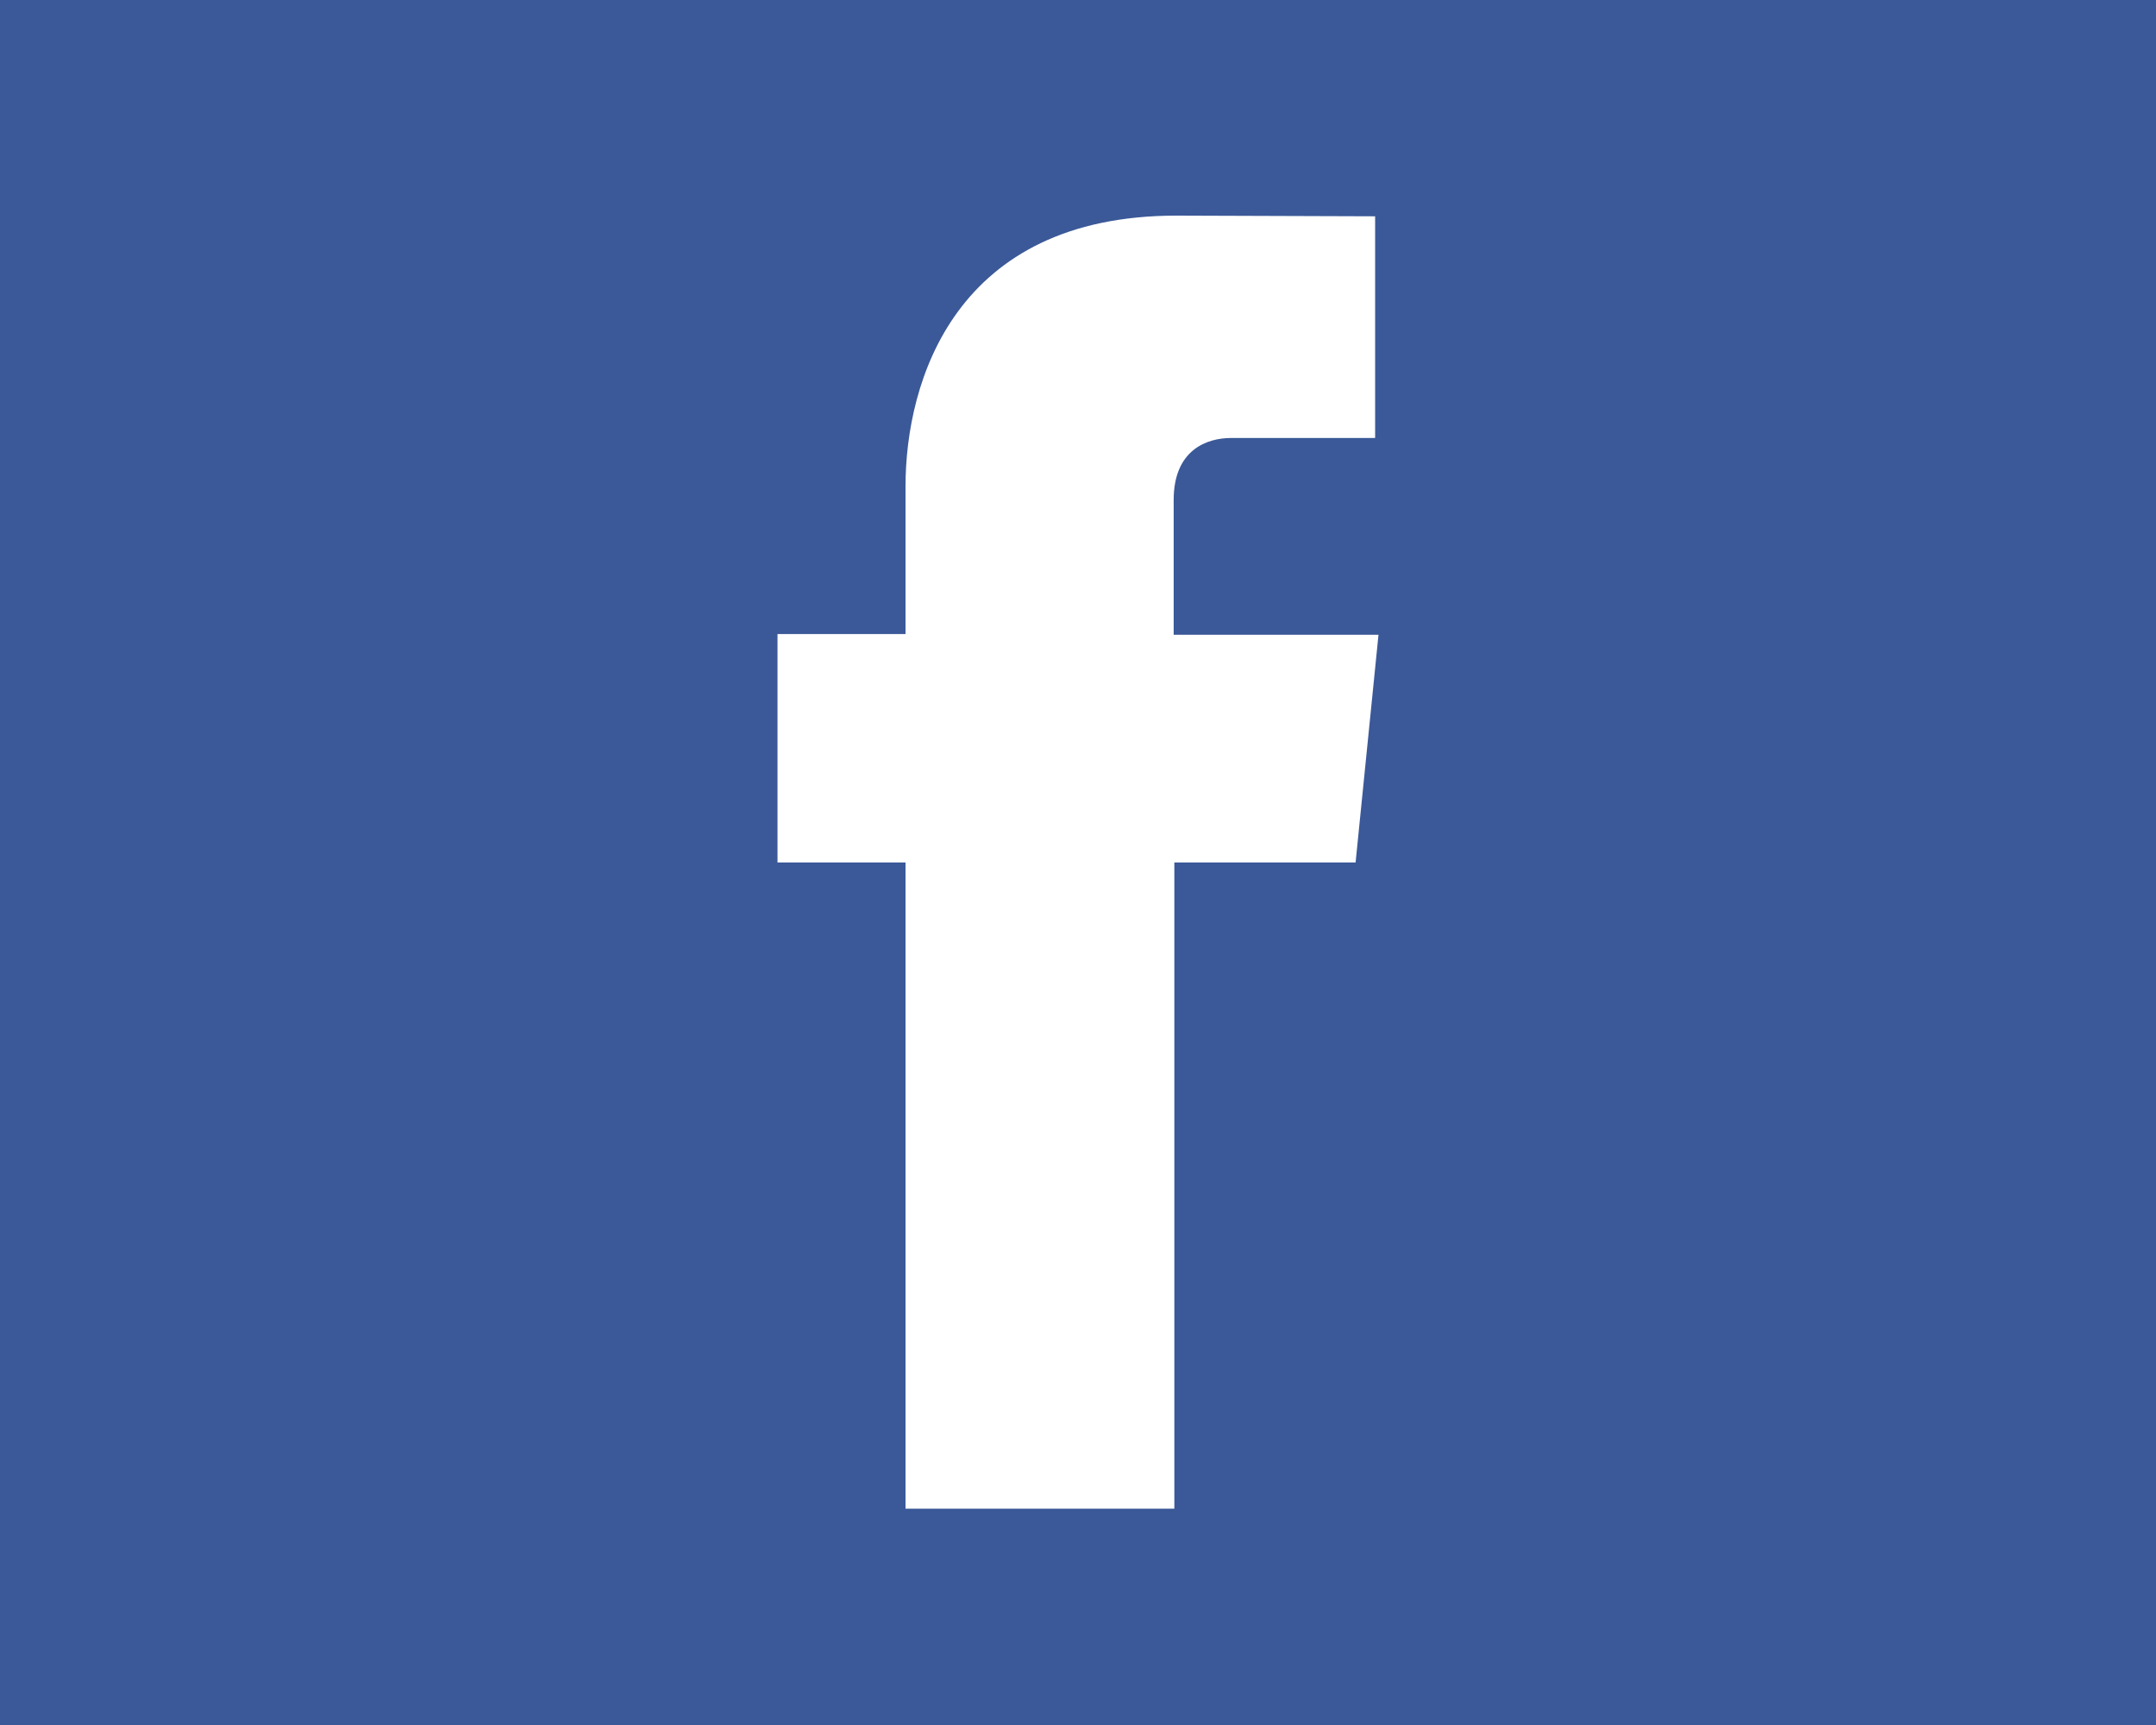
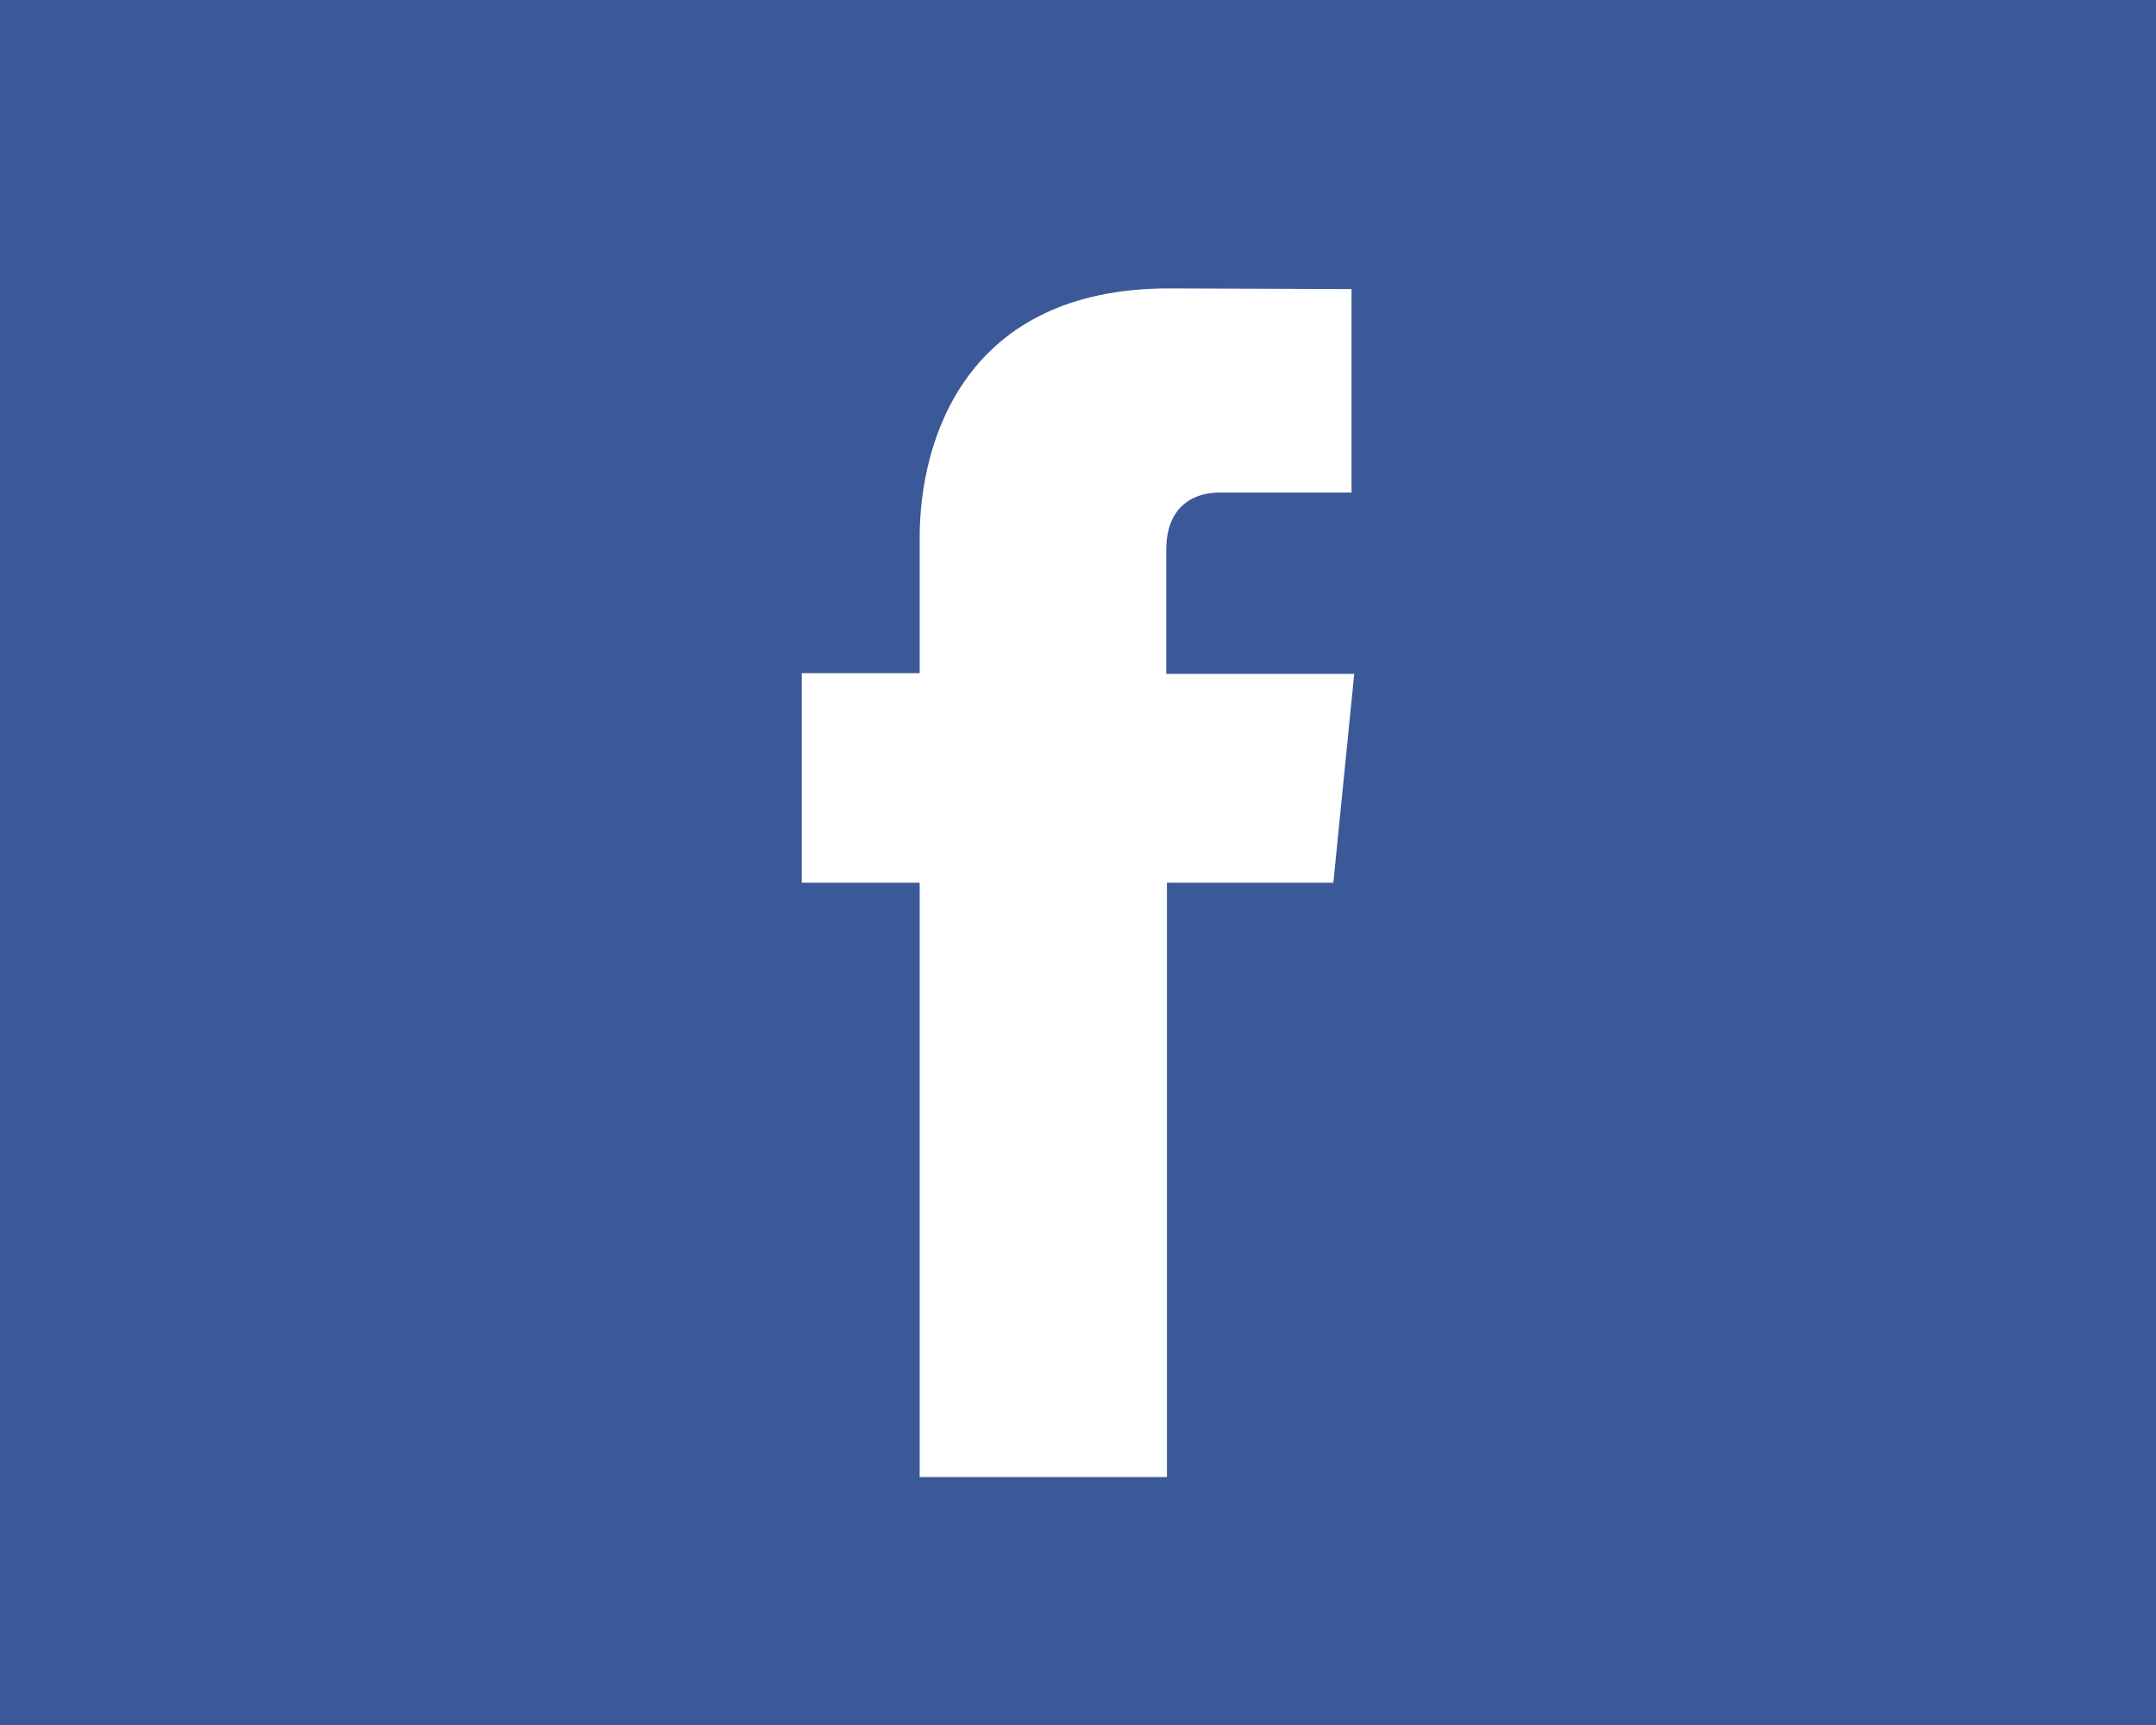
- <svg xmlns="http://www.w3.org/2000/svg" version="1.1" x="0px" y="0px" viewBox="0 0 320 256" style="enable-background:new 0 0 320 256;" xml:space="preserve">
-   <style type="text/css">
- 	.st0{fill:#3B5998;}
- 	.st1{fill:#FFFFFF;}
- </style>
-   <g id="Guides">
+ <svg xmlns="http://www.w3.org/2000/svg" version="1.2" baseProfile="tiny" x="0px" y="0px" viewBox="0 0 320 256" xml:space="preserve">
+   <g id="Guides" display="none">
</g>
  <g id="Layer_2">
-     <rect id="XMLID_1_" class="st0" width="320" height="256" />
-     <path id="XMLID_6_" class="st1" d="M204.6,94.2h-30.4V74.2c0-7.5,5-9.2,8.5-9.2c3.5,0,21.4,0,21.4,0V32.1L174.6,32   c-32.8,0-40.2,24.5-40.2,40.2v21.9h-19v33.9h19c0,43.5,0,95.9,0,95.9h39.9c0,0,0-52.9,0-95.9h26.9L204.6,94.2z" />
+     <rect id="XMLID_1_" fill="#3B5998" width="320" height="256" />
+     <circle display="none" fill="#FF00E1" cx="160.5" cy="128.5" r="95.5" />
+     <path id="XMLID_6_" fill="#FFFFFF" d="M201,100h-27.9V81.6c0-6.9,4.6-8.5,7.8-8.5c3.2,0,19.7,0,19.7,0V42.9l-27.1-0.1   c-30.2,0-37,22.5-37,37v20.1H119V131h17.5c0,40,0,88.2,0,88.2h36.7c0,0,0-48.6,0-88.2h24.7L201,100z" />
  </g>
</svg>
